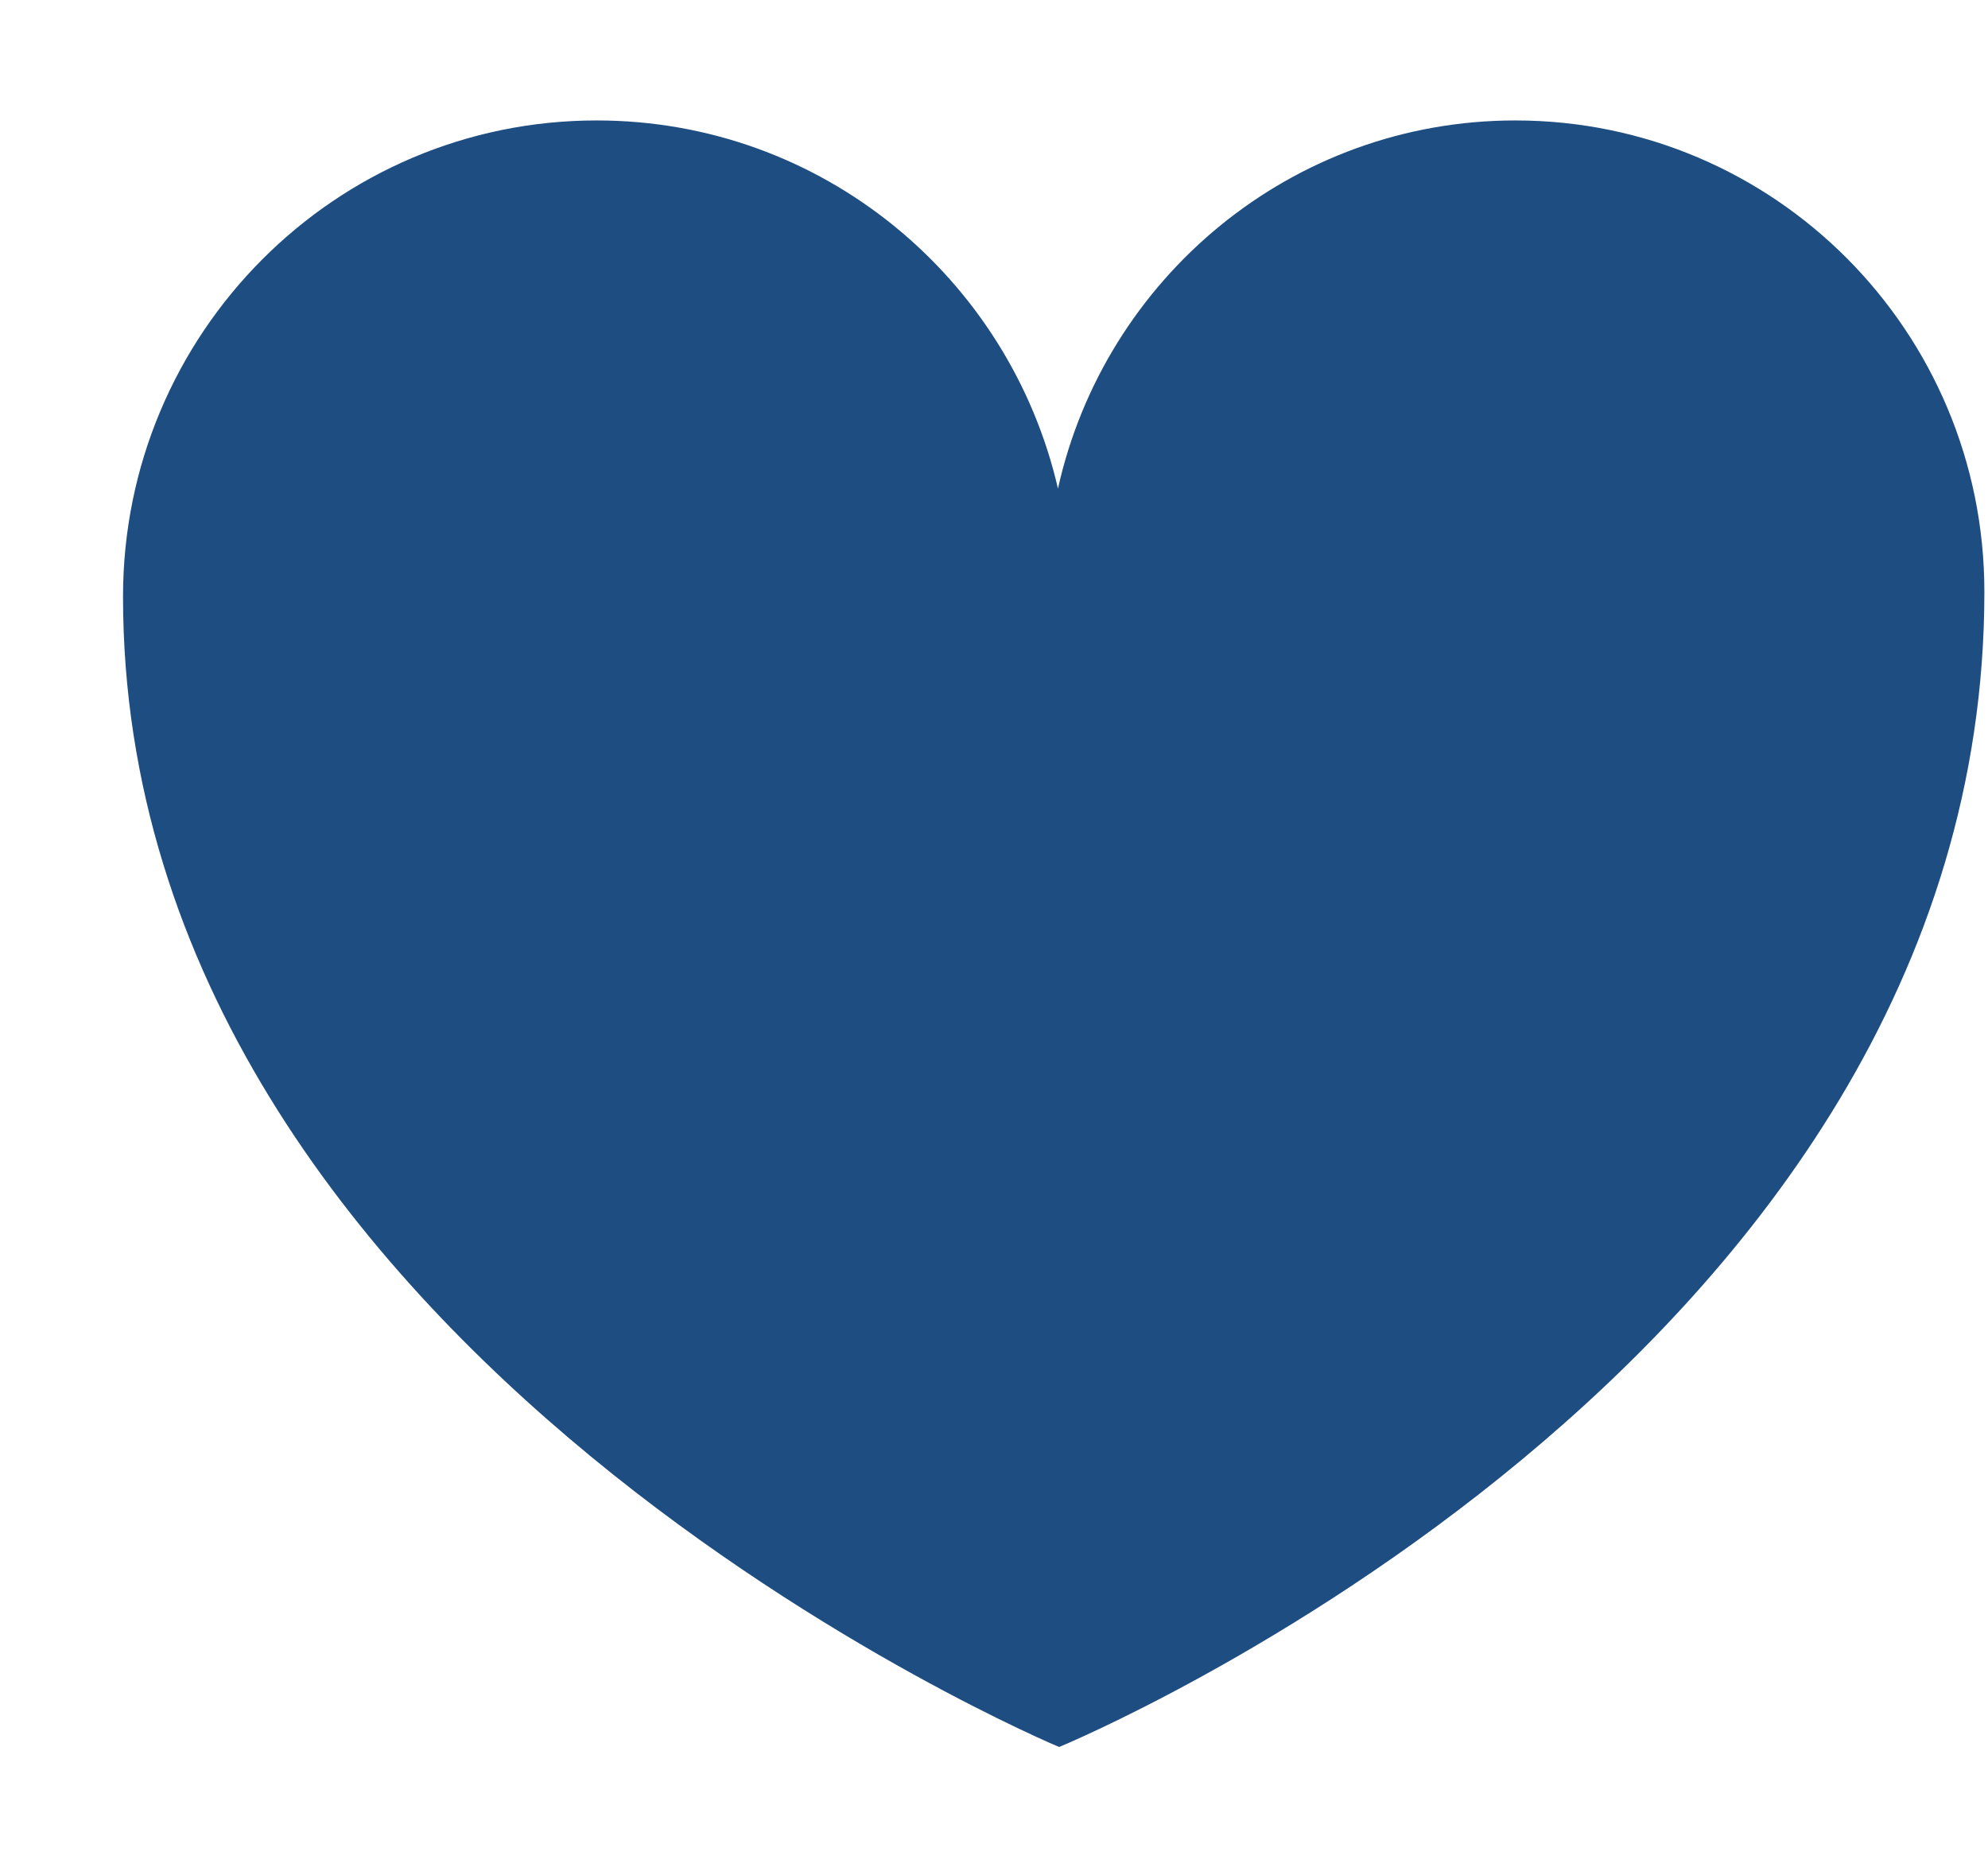
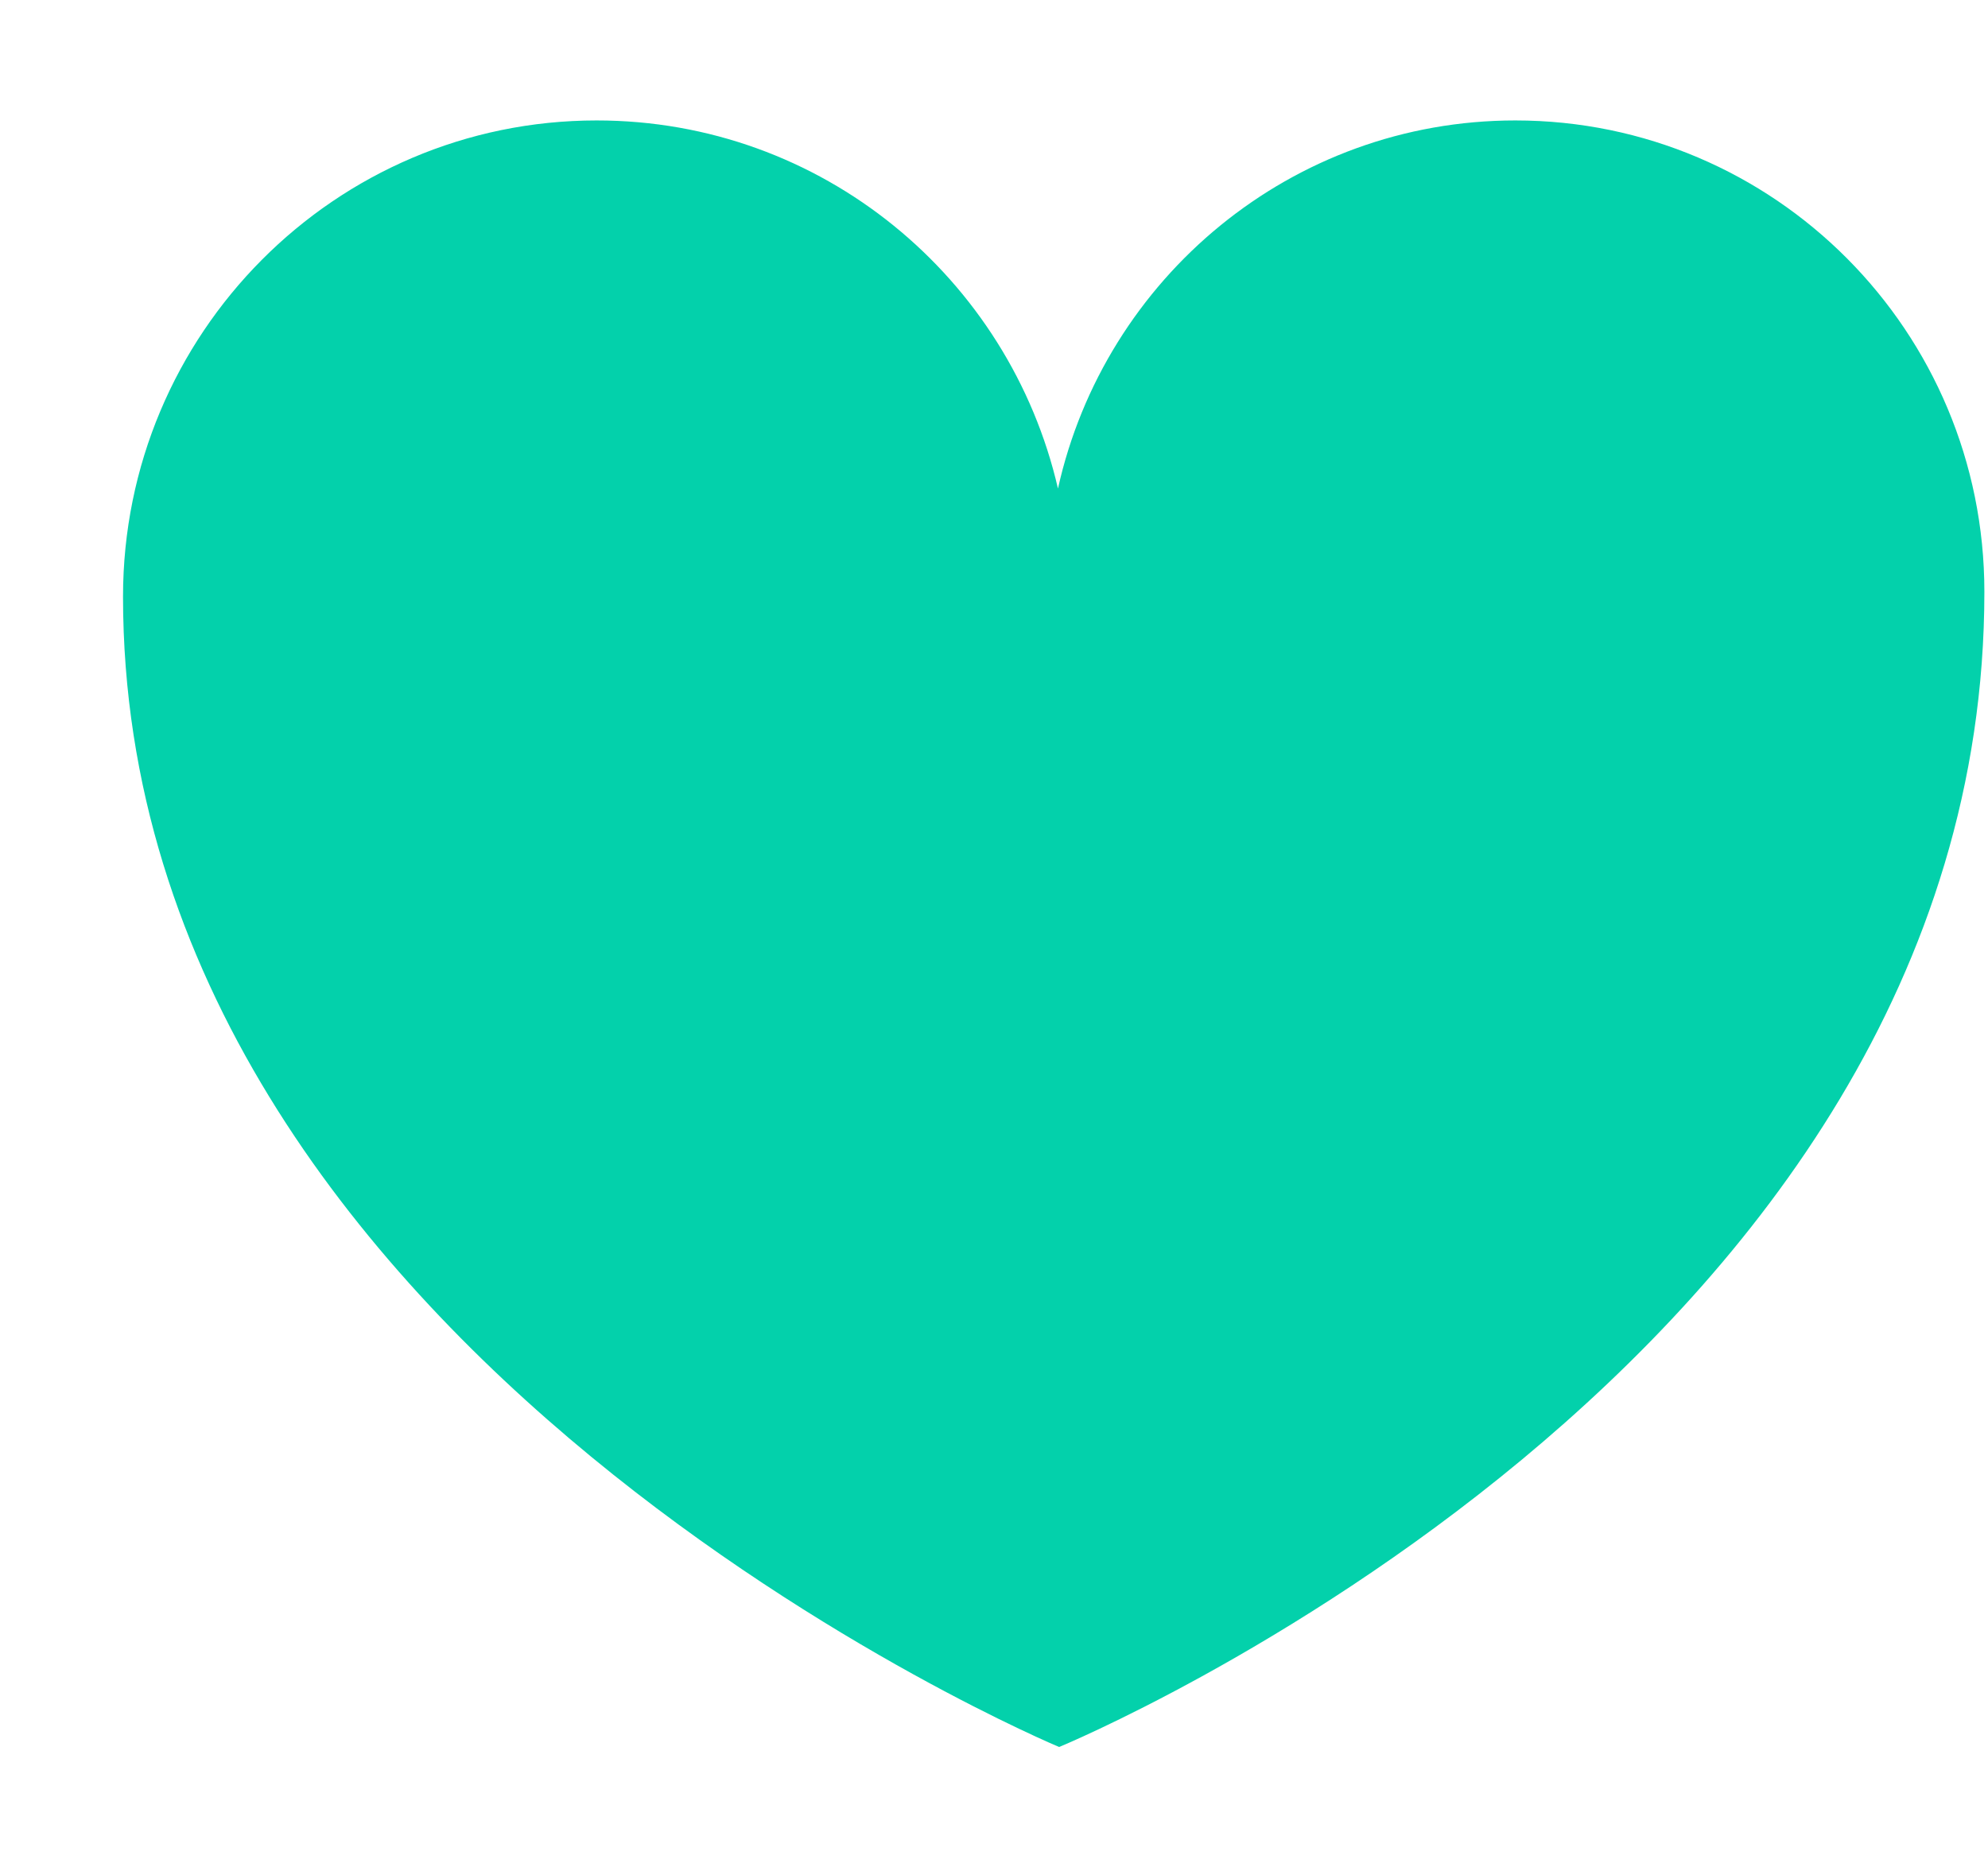
<svg xmlns="http://www.w3.org/2000/svg" viewBox="0 0 17 16" version="1.1" class="si-glyph si-glyph-heart">
  <defs />
  <g stroke="none" stroke-width="1" fill="none" fill-rule="evenodd">
-     <path d="M12.958,1.03 C11.045,1.03 9.447,2.378 9.047,4.178 C8.631,2.375 7.026,1.03 5.102,1.03 C2.865,1.03 1.052,2.854 1.052,5.102 C1.052,11.598 9.057,14.94 9.057,14.94 C9.057,14.94 16.969,11.682 16.969,5.061 C16.969,2.833 15.174,1.03 12.958,1.03 L12.958,1.03 Z" fill="#1e4d81" class="si-glyph-fill" />
+     <path d="M12.958,1.03 C11.045,1.03 9.447,2.378 9.047,4.178 C8.631,2.375 7.026,1.03 5.102,1.03 C2.865,1.03 1.052,2.854 1.052,5.102 C1.052,11.598 9.057,14.94 9.057,14.94 C9.057,14.94 16.969,11.682 16.969,5.061 C16.969,2.833 15.174,1.03 12.958,1.03 L12.958,1.03 Z" fill="#03d1ab" class="si-glyph-fill" />
  </g>
</svg>
